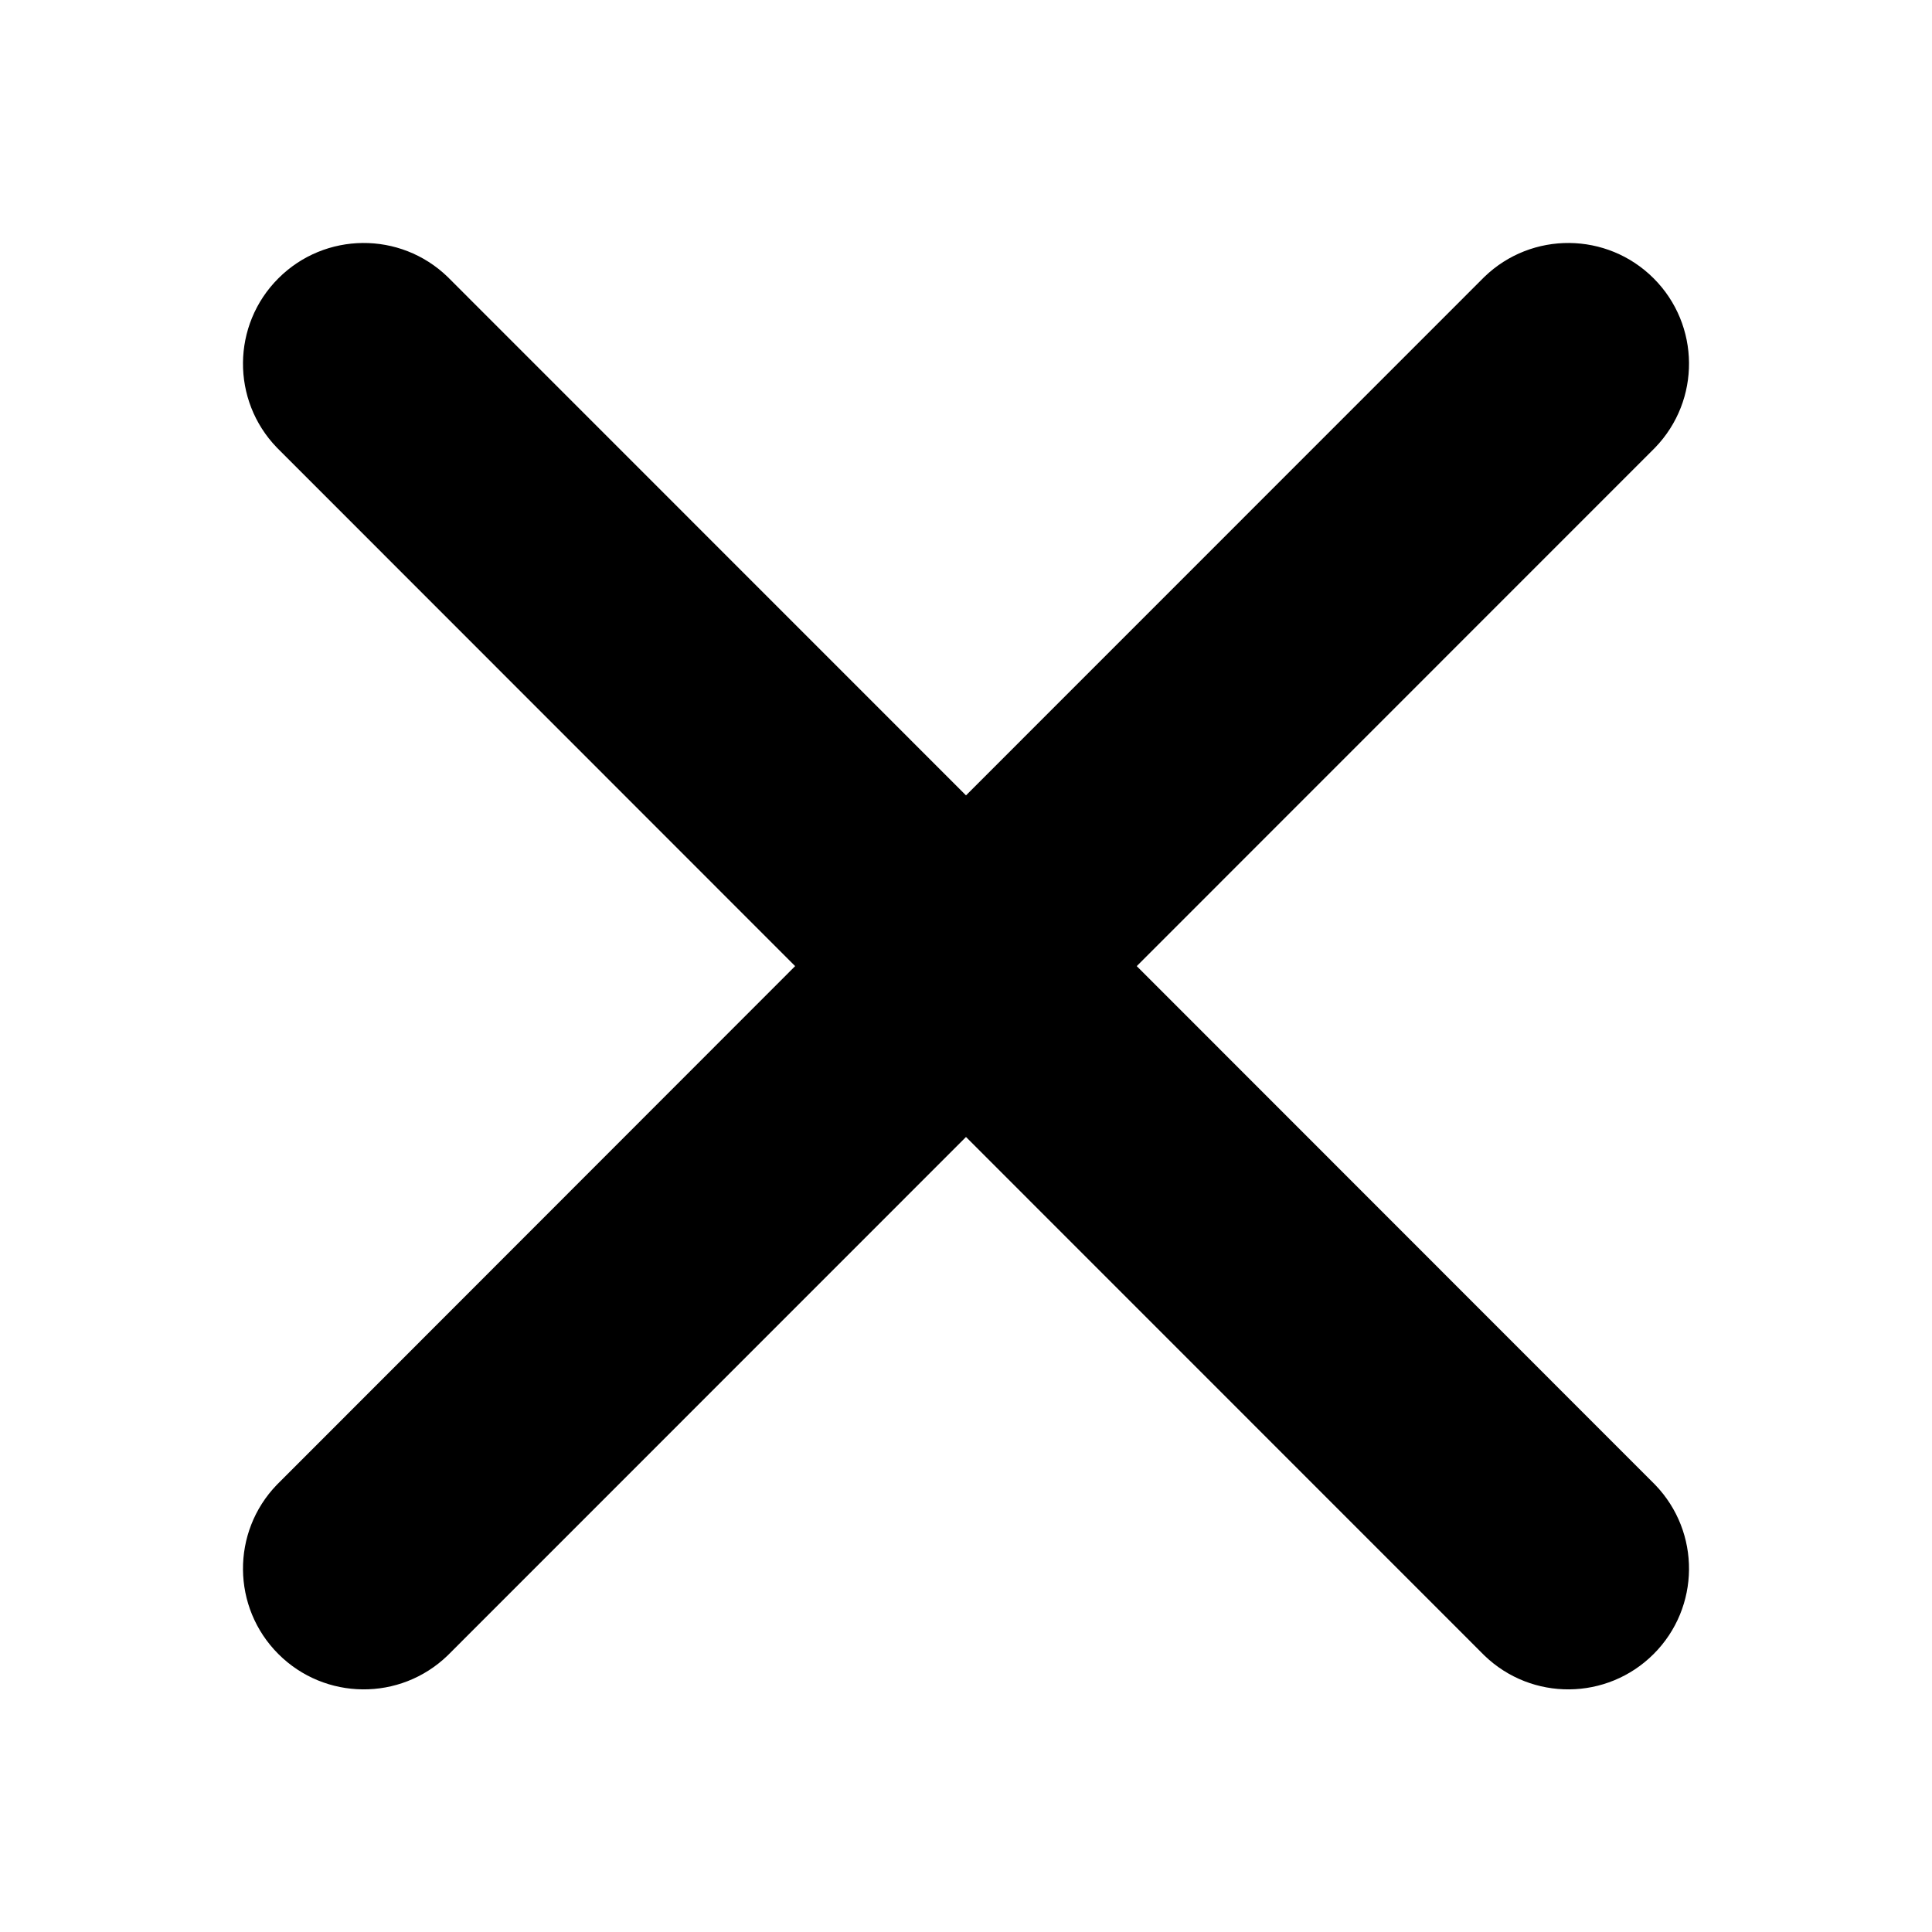
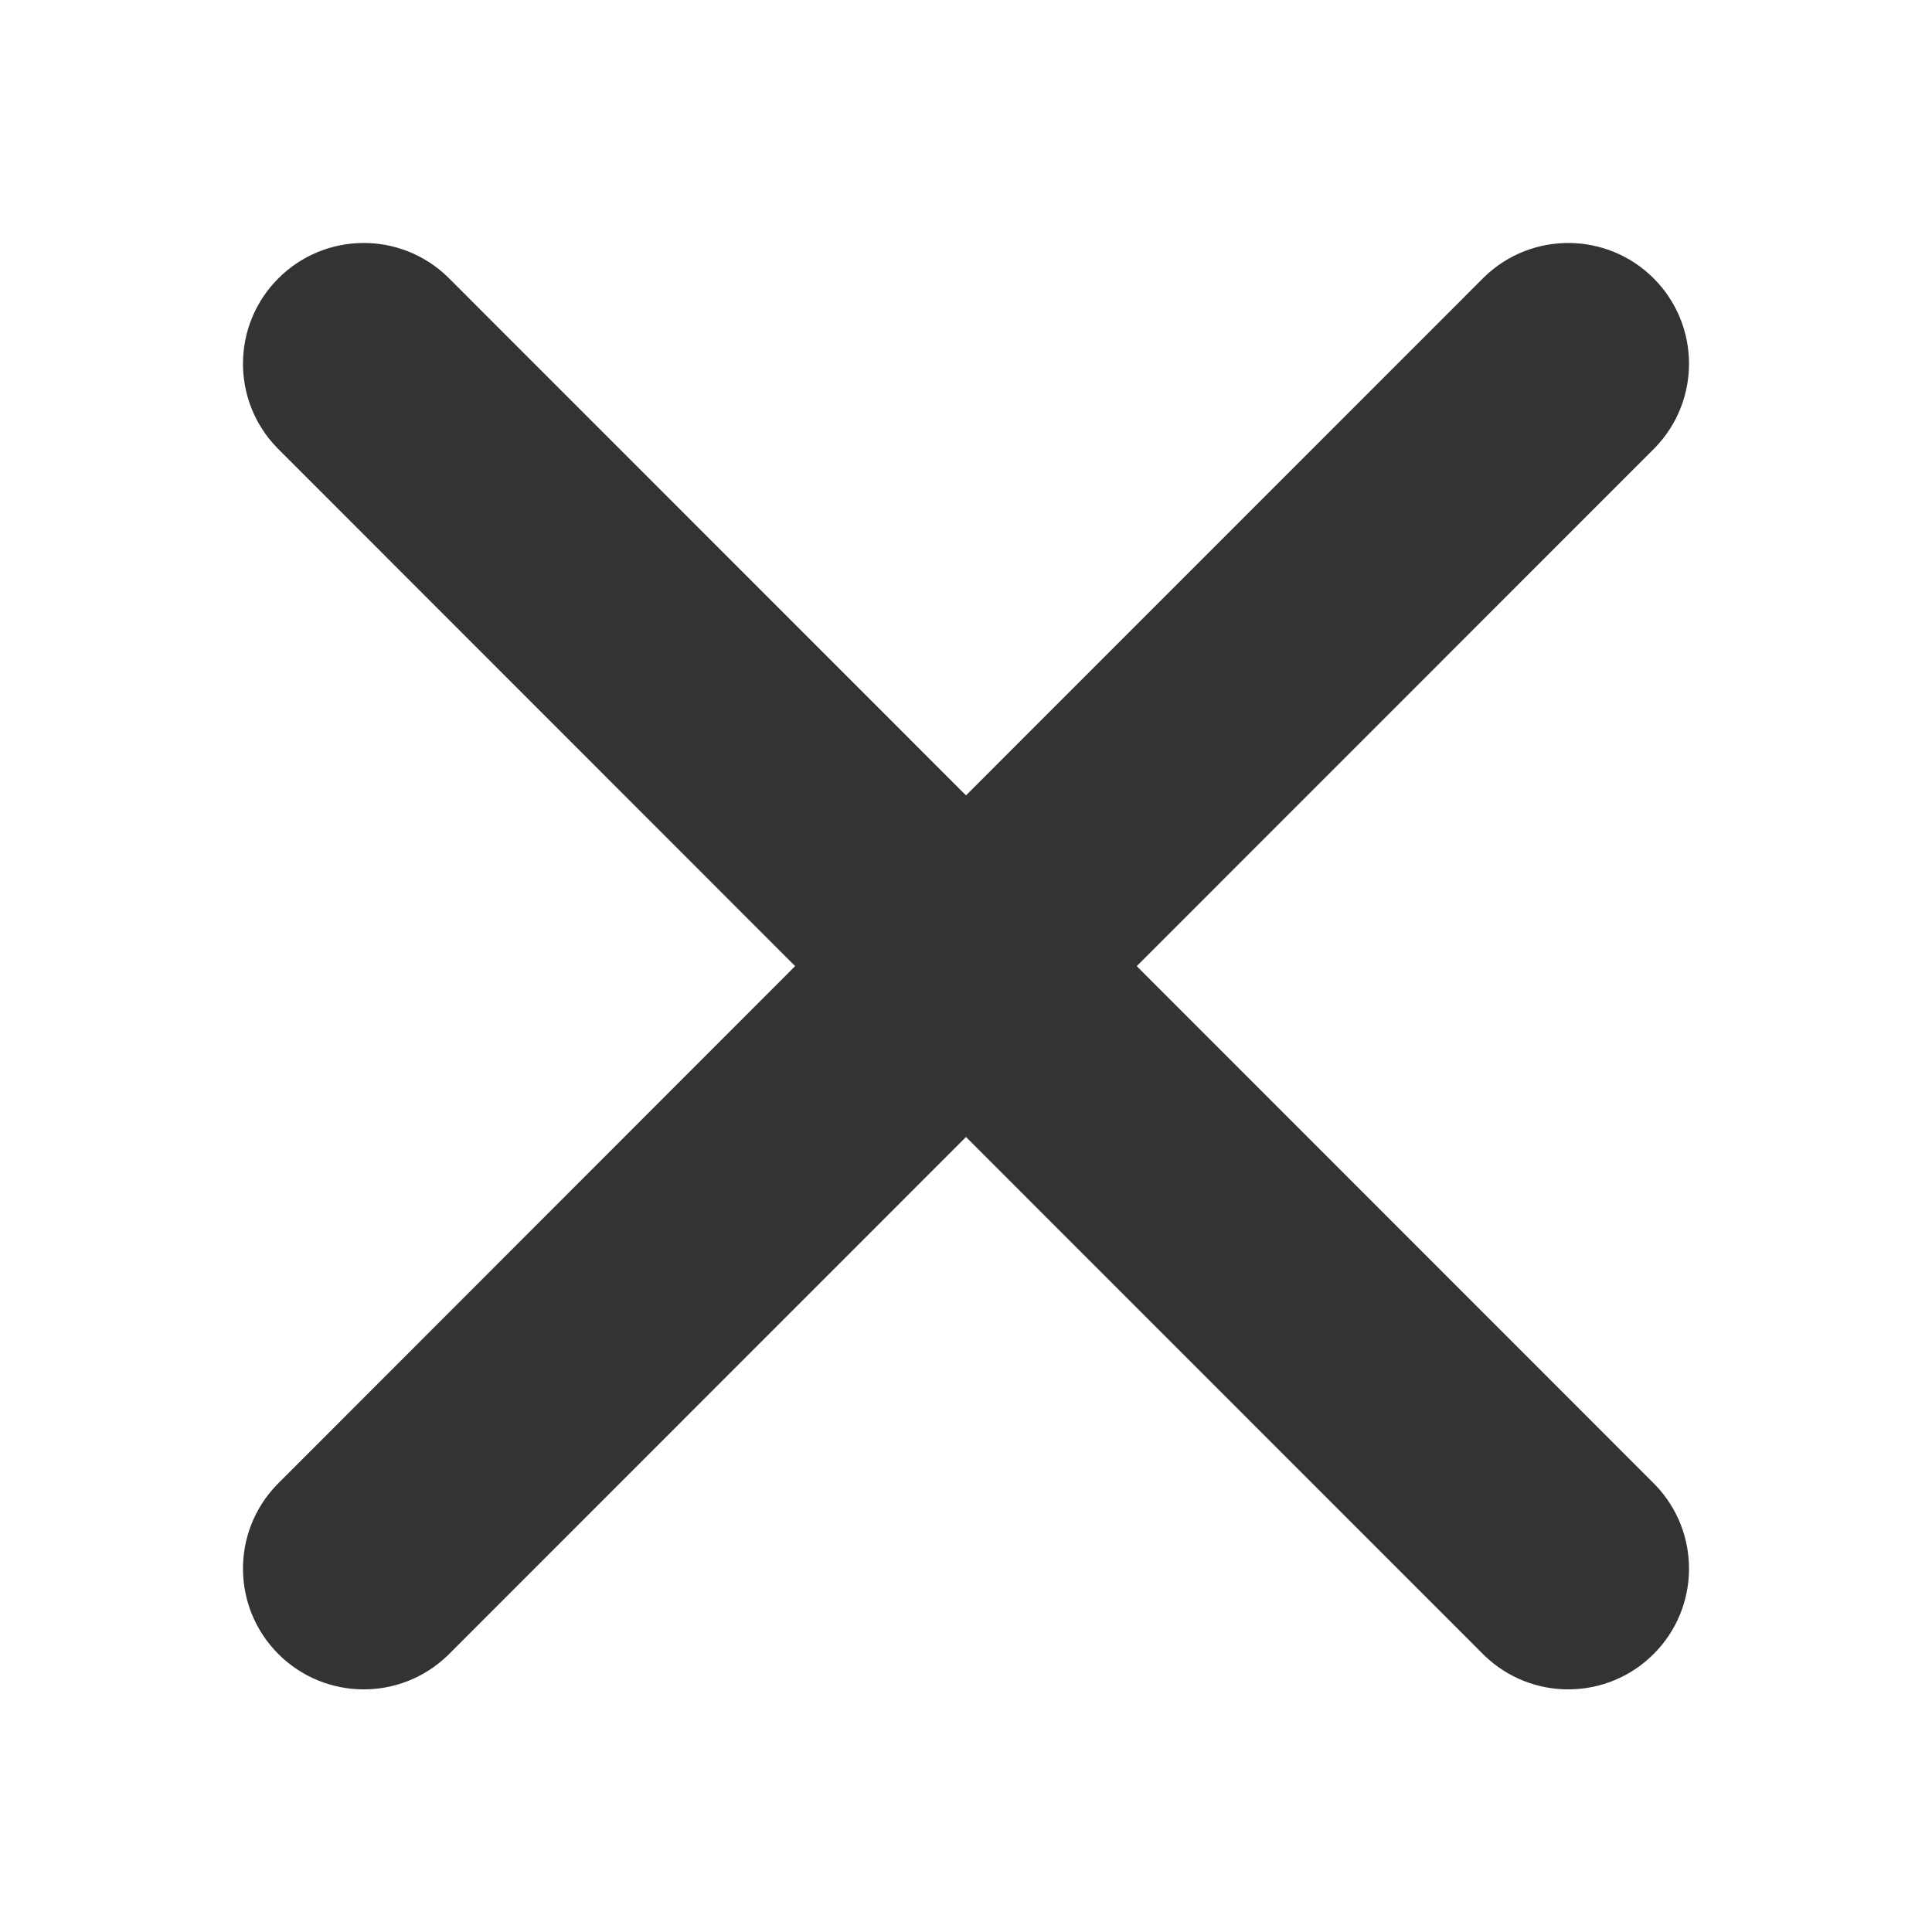
<svg xmlns="http://www.w3.org/2000/svg" width="16" height="16" viewBox="0 0 16 16">
-   <path fill-rule="nonzero" d="M3.707 2.293L8 6.587l4.293-4.294a1 1 0 0 1 1.414 1.414L9.414 8.001l4.293 4.295a1 1 0 0 1-1.414 1.414L8 9.416 3.707 13.71a1 1 0 0 1-1.414-1.414l4.292-4.295-4.292-4.294a1 1 0 0 1 1.414-1.414z" />
+   <path fill="#333" fill-rule="nonzero" d="M3.707 2.293L8 6.587l4.293-4.294a1 1 0 0 1 1.414 1.414L9.414 8.001l4.293 4.295a1 1 0 0 1-1.414 1.414L8 9.416 3.707 13.71a1 1 0 0 1-1.414-1.414l4.292-4.295-4.292-4.294a1 1 0 0 1 1.414-1.414z" />
</svg>
